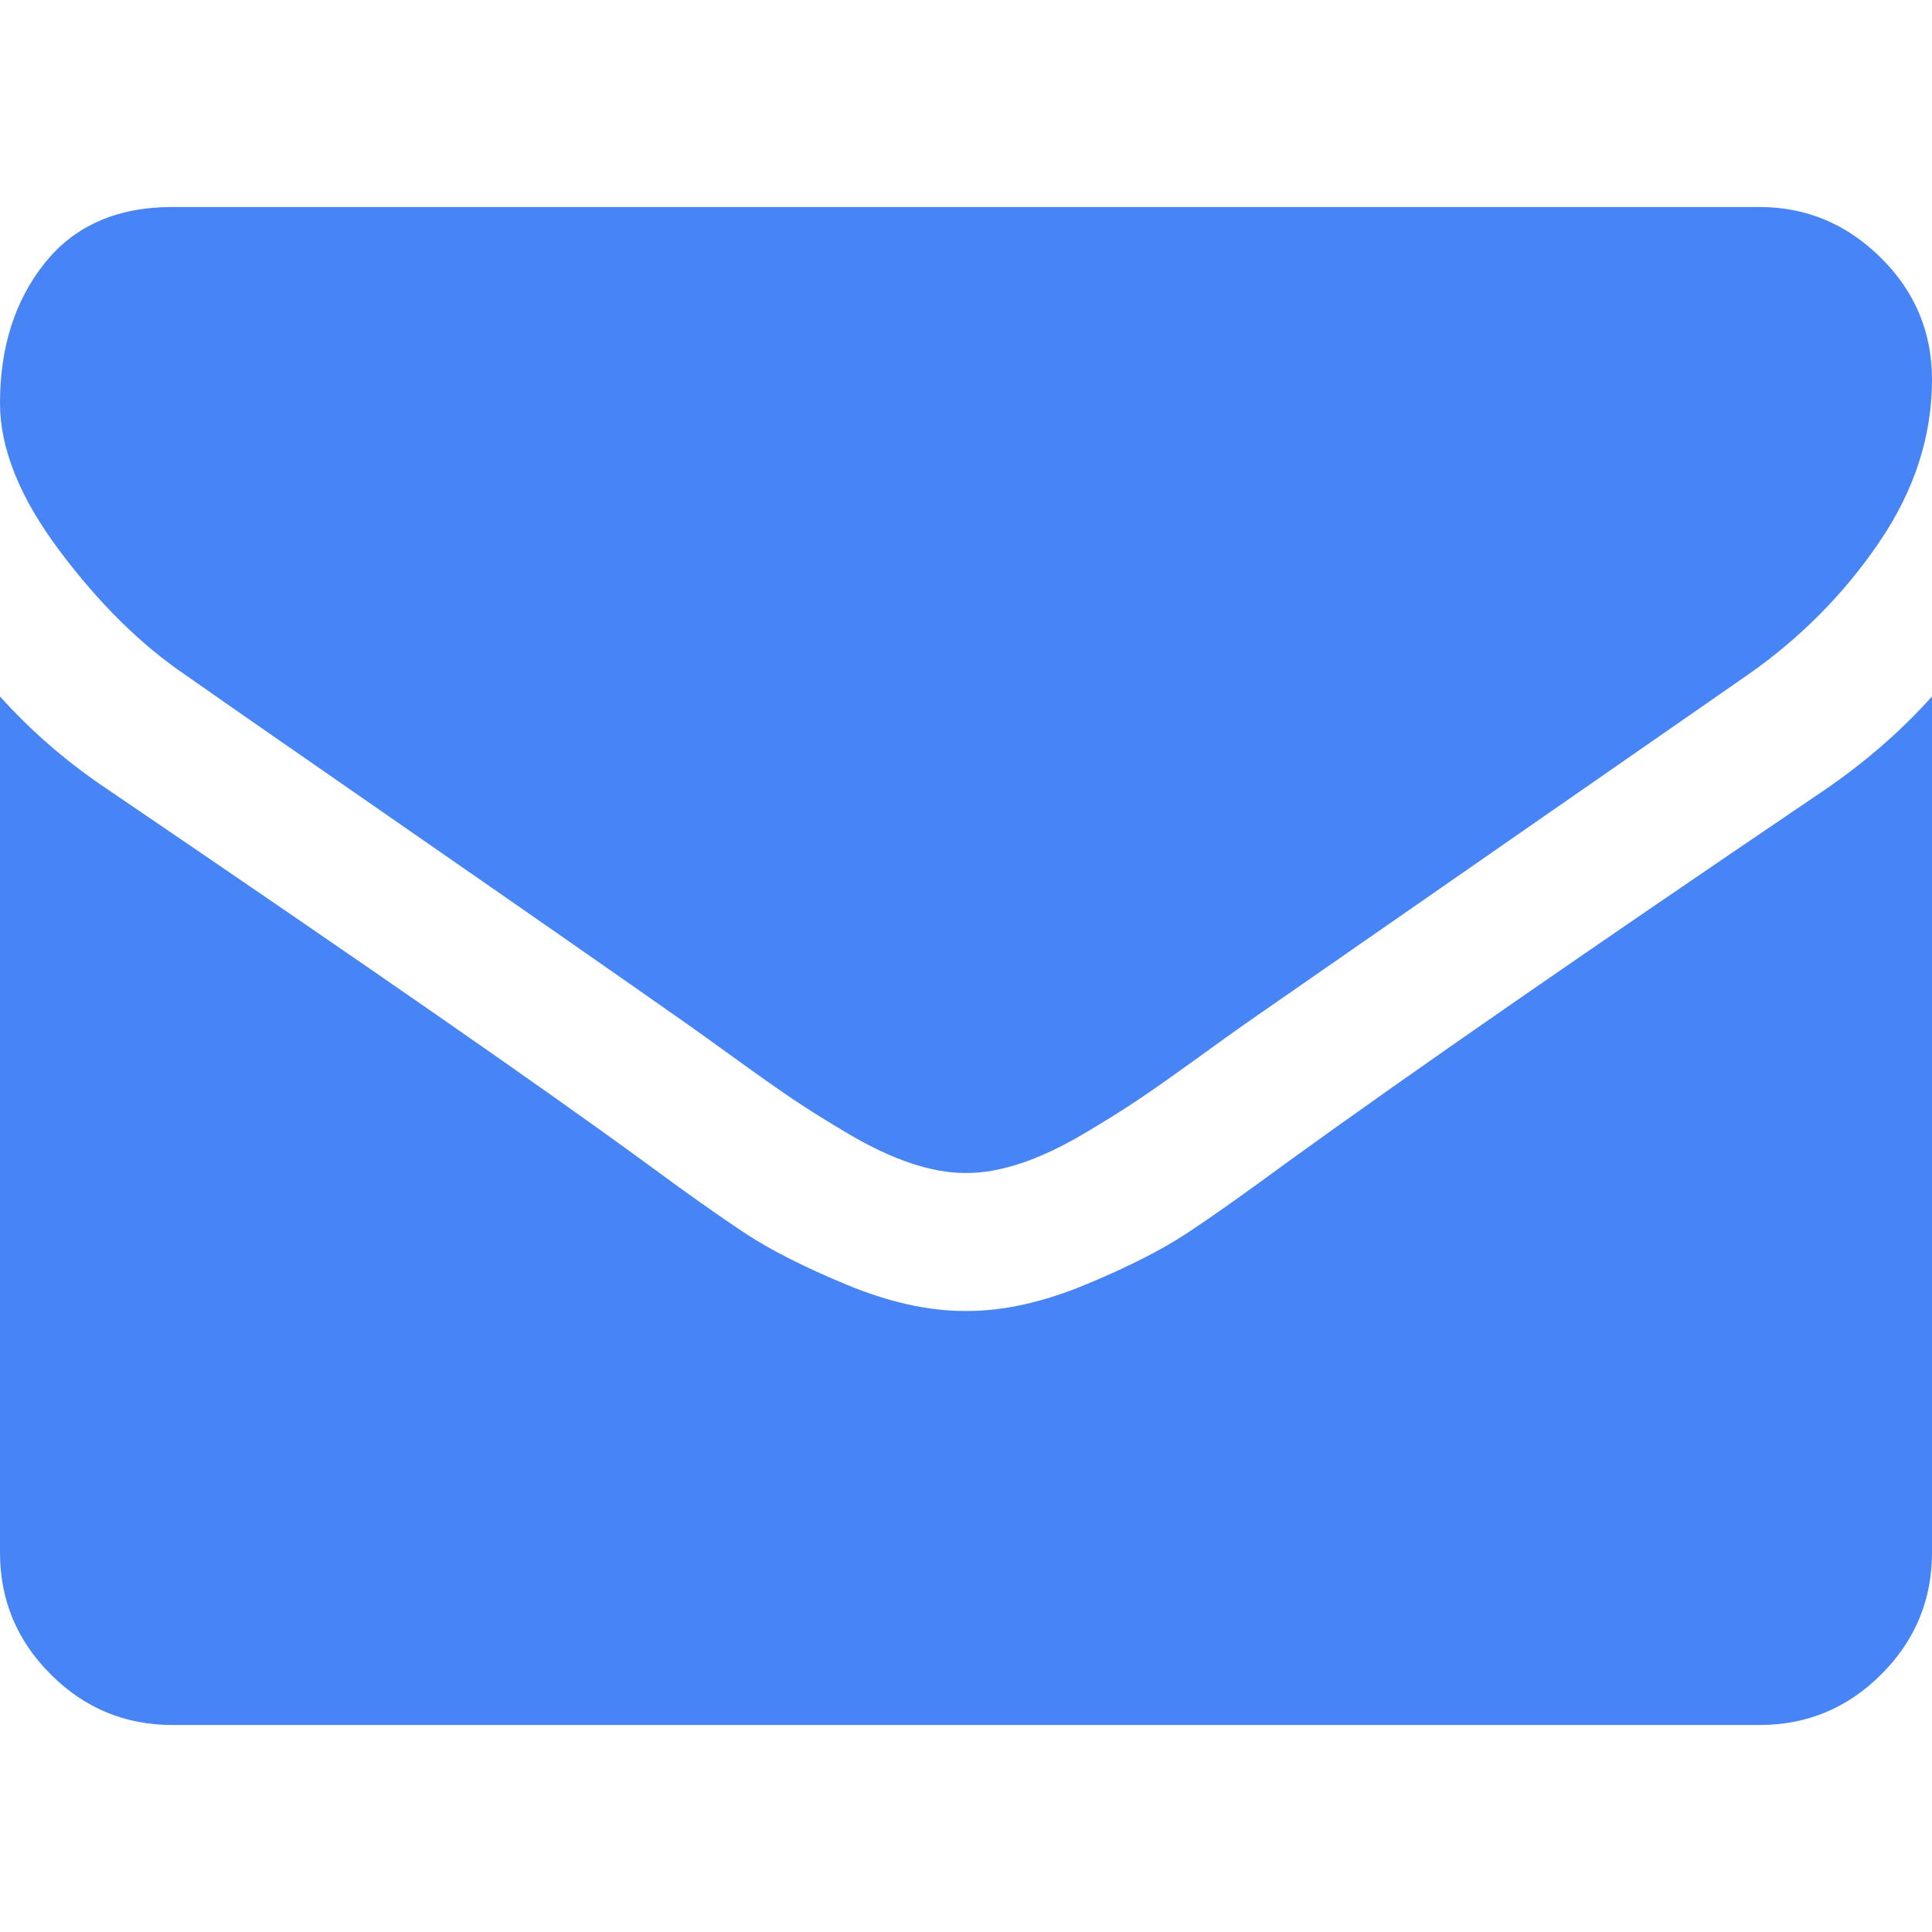
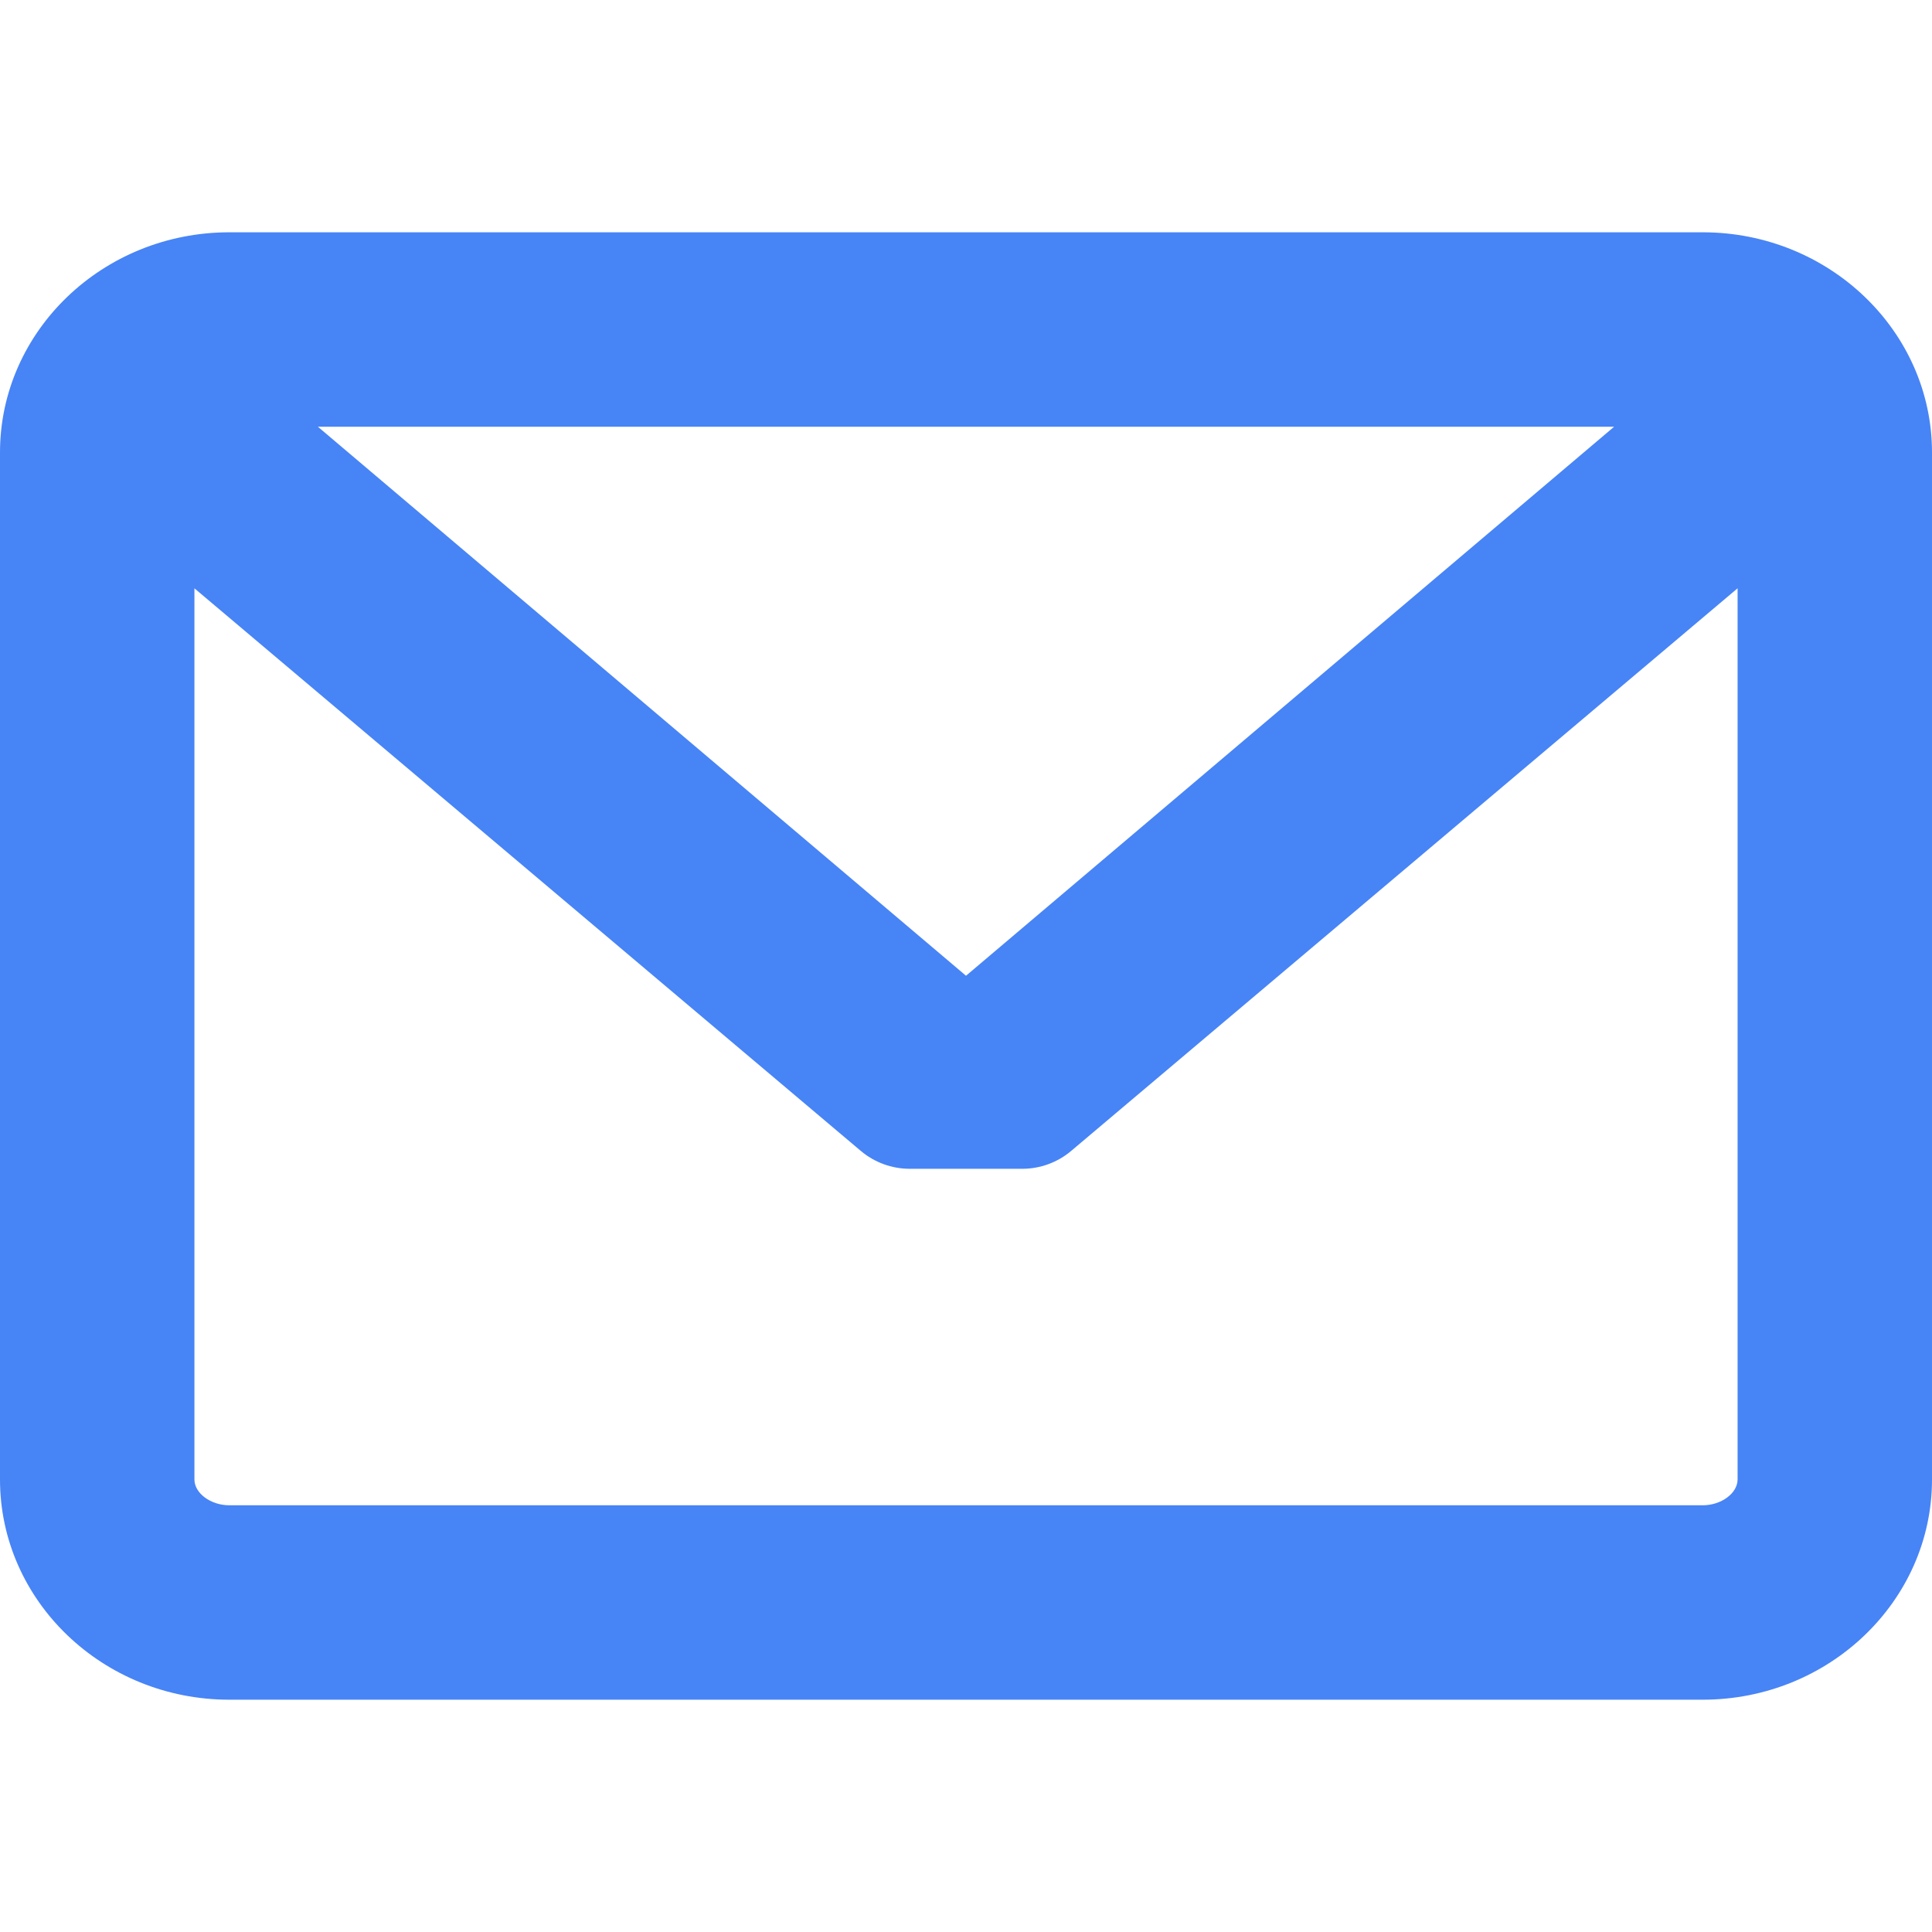
- <svg xmlns="http://www.w3.org/2000/svg" version="1.1" id="Capa_1" x="0px" y="0px" width="512px" height="512px" viewBox="0 0 511.626 511.626" style="enable-background:new 0 0 511.626 511.626;" xml:space="preserve" class="">
+ <svg xmlns="http://www.w3.org/2000/svg" version="1.1" id="Capa_1" x="0px" y="0px" viewBox="0 0 382.117 382.117" style="enable-background:new 0 0 382.117 382.117;" xml:space="preserve" width="512px" height="512px" class="">
  <g>
-     <g>
-       <g>
-         <path d="M49.106,178.729c6.472,4.567,25.981,18.131,58.528,40.685c32.548,22.554,57.482,39.92,74.803,52.099    c1.903,1.335,5.946,4.237,12.131,8.71c6.186,4.476,11.326,8.093,15.416,10.852c4.093,2.758,9.041,5.852,14.849,9.277    c5.806,3.422,11.279,5.996,16.418,7.7c5.14,1.718,9.898,2.569,14.275,2.569h0.287h0.288c4.377,0,9.137-0.852,14.277-2.569    c5.137-1.704,10.615-4.281,16.416-7.7c5.804-3.429,10.752-6.52,14.845-9.277c4.093-2.759,9.229-6.376,15.417-10.852    c6.184-4.477,10.232-7.375,12.135-8.71c17.508-12.179,62.051-43.11,133.615-92.79c13.894-9.703,25.502-21.411,34.827-35.116    c9.332-13.699,13.993-28.07,13.993-43.105c0-12.564-4.523-23.319-13.565-32.264c-9.041-8.947-19.749-13.418-32.117-13.418H45.679    c-14.655,0-25.933,4.948-33.832,14.844C3.949,79.562,0,91.934,0,106.779c0,11.991,5.236,24.985,15.703,38.974    C26.169,159.743,37.307,170.736,49.106,178.729z" data-original="#000000" class="active-path" data-old_color="#000000" fill="#4784F6" />
-         <path d="M483.072,209.275c-62.424,42.251-109.824,75.087-142.177,98.501c-10.849,7.991-19.65,14.229-26.409,18.699    c-6.759,4.473-15.748,9.041-26.98,13.702c-11.228,4.668-21.692,6.995-31.401,6.995h-0.291h-0.287    c-9.707,0-20.177-2.327-31.405-6.995c-11.228-4.661-20.223-9.229-26.98-13.702c-6.755-4.47-15.559-10.708-26.407-18.699    c-25.697-18.842-72.995-51.68-141.896-98.501C17.987,202.047,8.375,193.762,0,184.437v226.685c0,12.57,4.471,23.319,13.418,32.265    c8.945,8.949,19.701,13.422,32.264,13.422h420.266c12.56,0,23.315-4.473,32.261-13.422c8.949-8.949,13.418-19.694,13.418-32.265    V184.437C503.441,193.569,493.927,201.854,483.072,209.275z" data-original="#000000" class="active-path" data-old_color="#000000" fill="#4784F6" />
-       </g>
-     </g>
+     <path d="M336.764,45.945H45.354C20.346,45.945,0,65.484,0,89.5v203.117c0,24.016,20.346,43.555,45.354,43.555h291.41  c25.008,0,45.353-19.539,45.353-43.555V89.5C382.117,65.484,361.772,45.945,336.764,45.945z M336.764,297.72H45.354  c-3.676,0-6.9-2.384-6.9-5.103V116.359l131.797,111.27c2.702,2.282,6.138,3.538,9.676,3.538l22.259,0.001  c3.536,0,6.974-1.257,9.677-3.539l131.803-111.274v176.264C343.664,295.336,340.439,297.72,336.764,297.72z M191.059,192.987  L62.87,84.397h256.378L191.059,192.987z" data-original="#000000" class="active-path" data-old_color="#000000" fill="#4784F6" />
  </g>
</svg>
